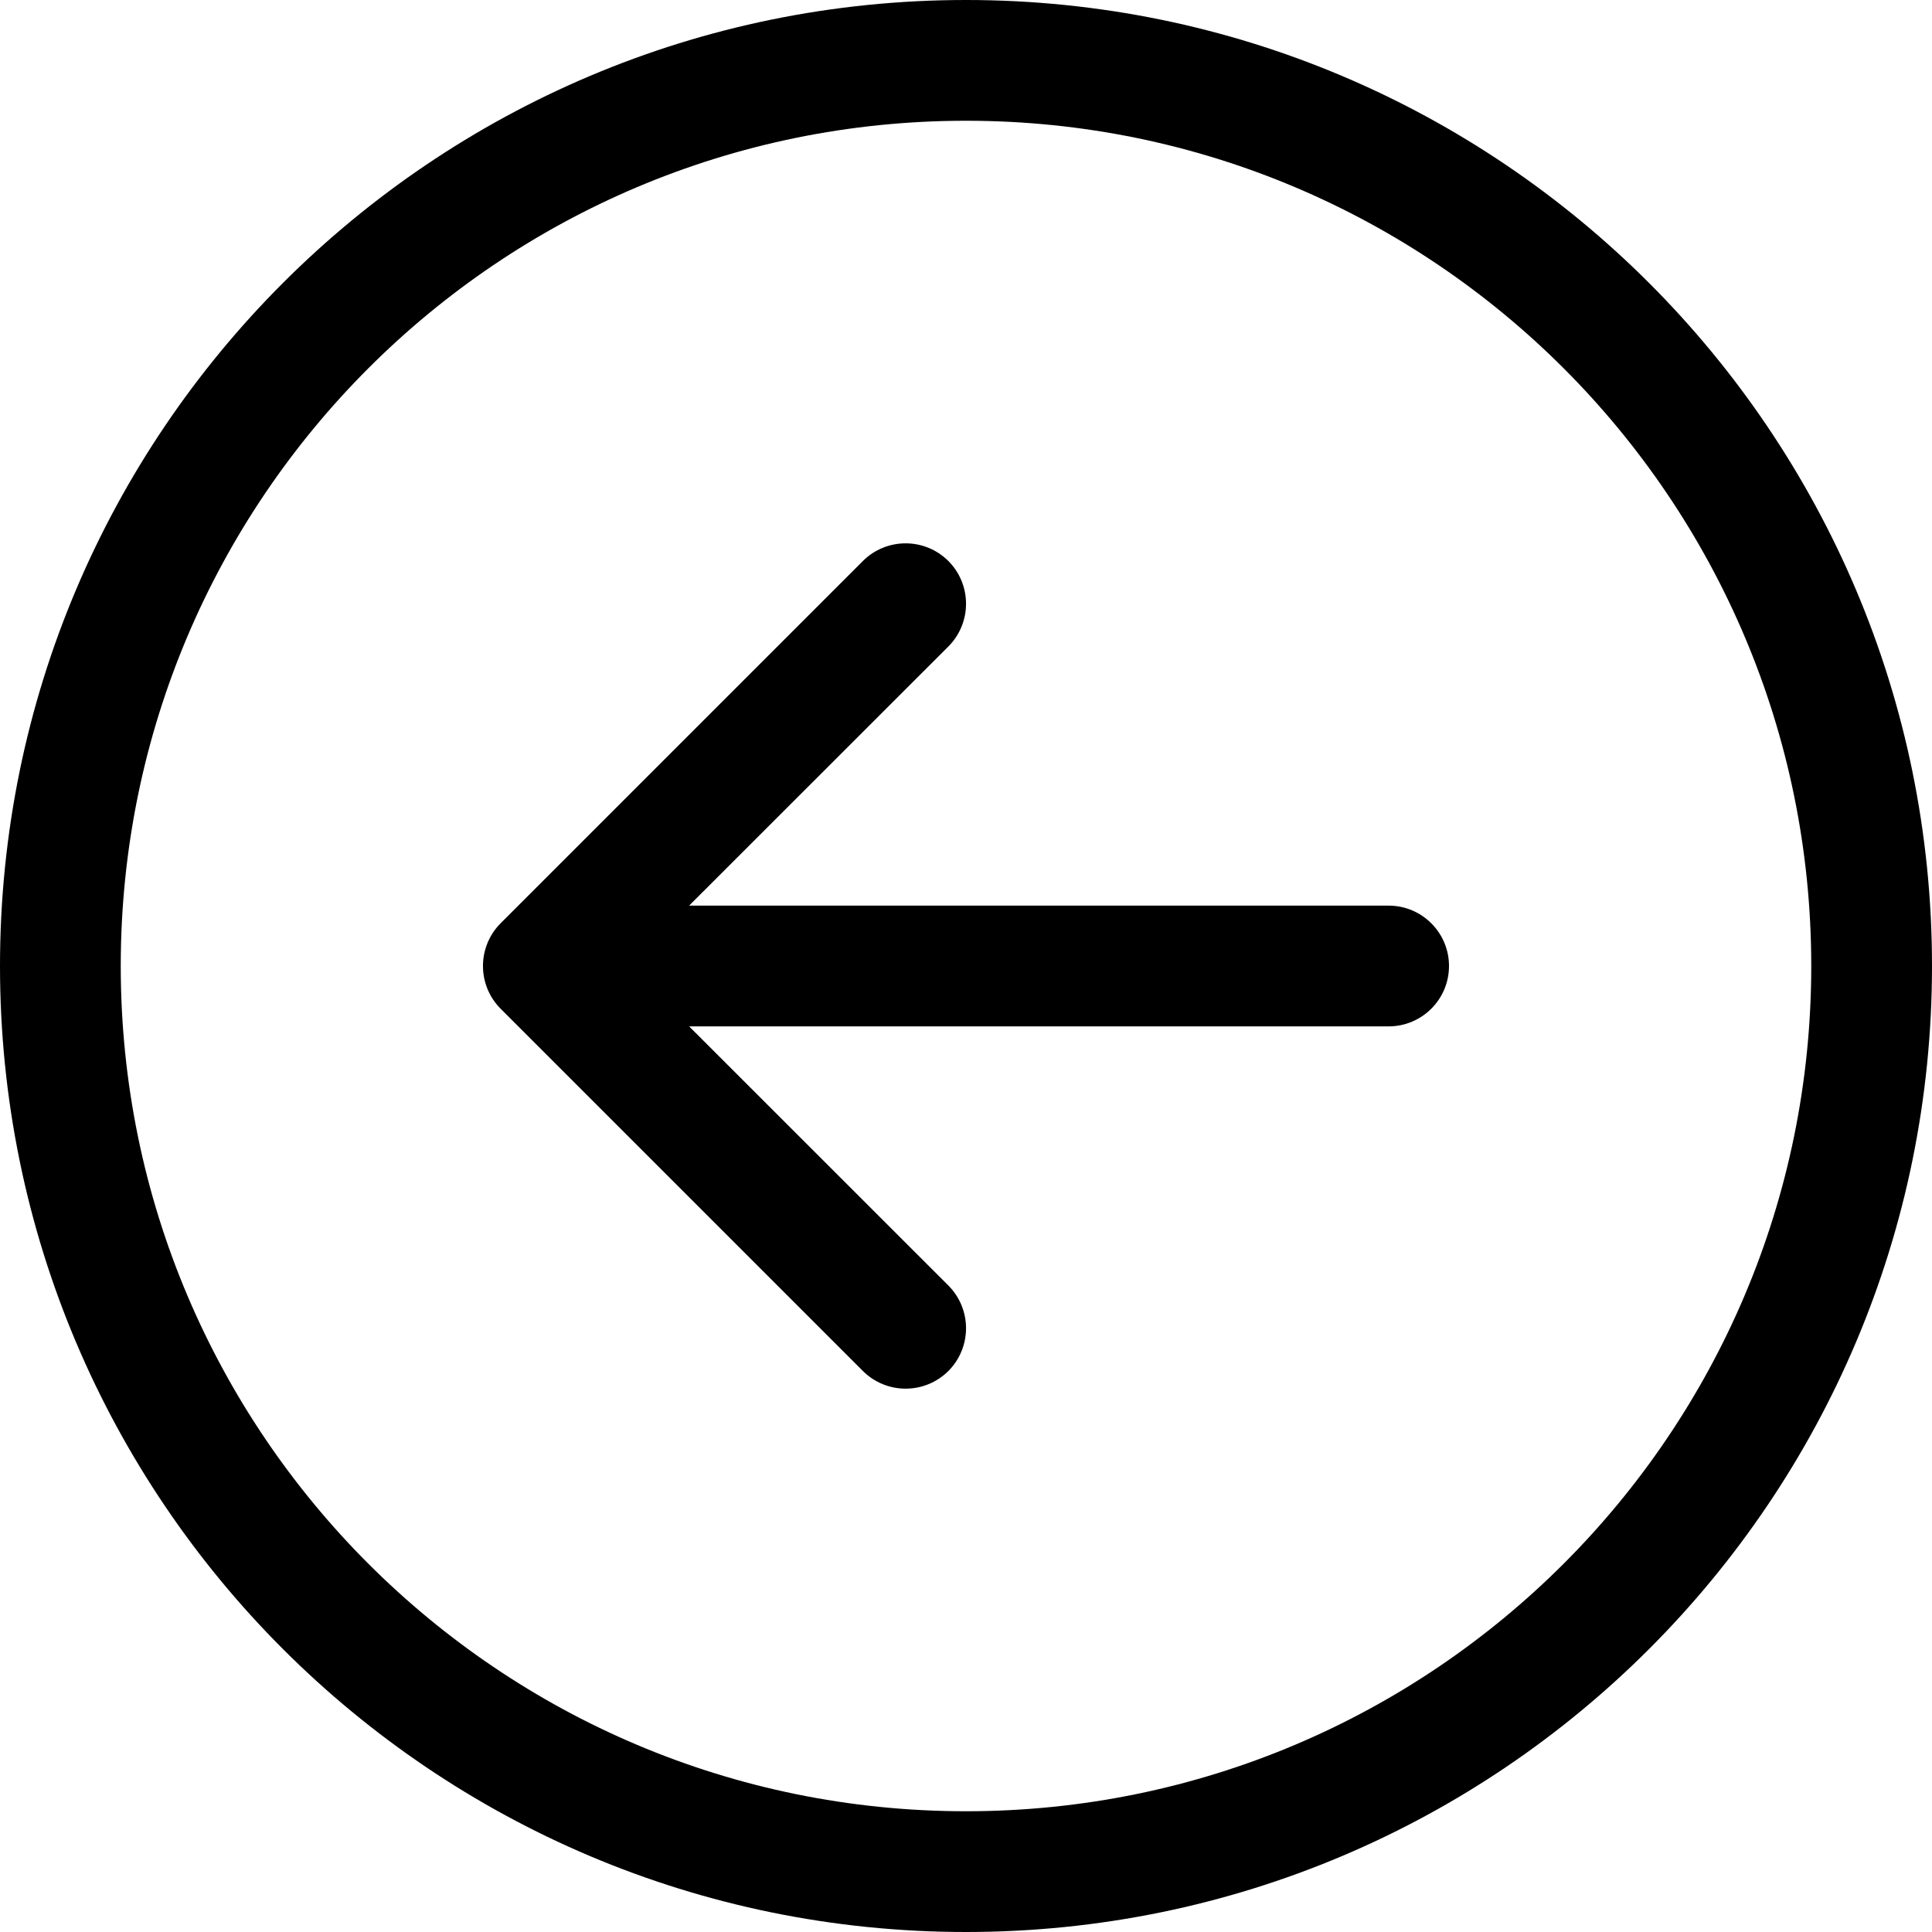
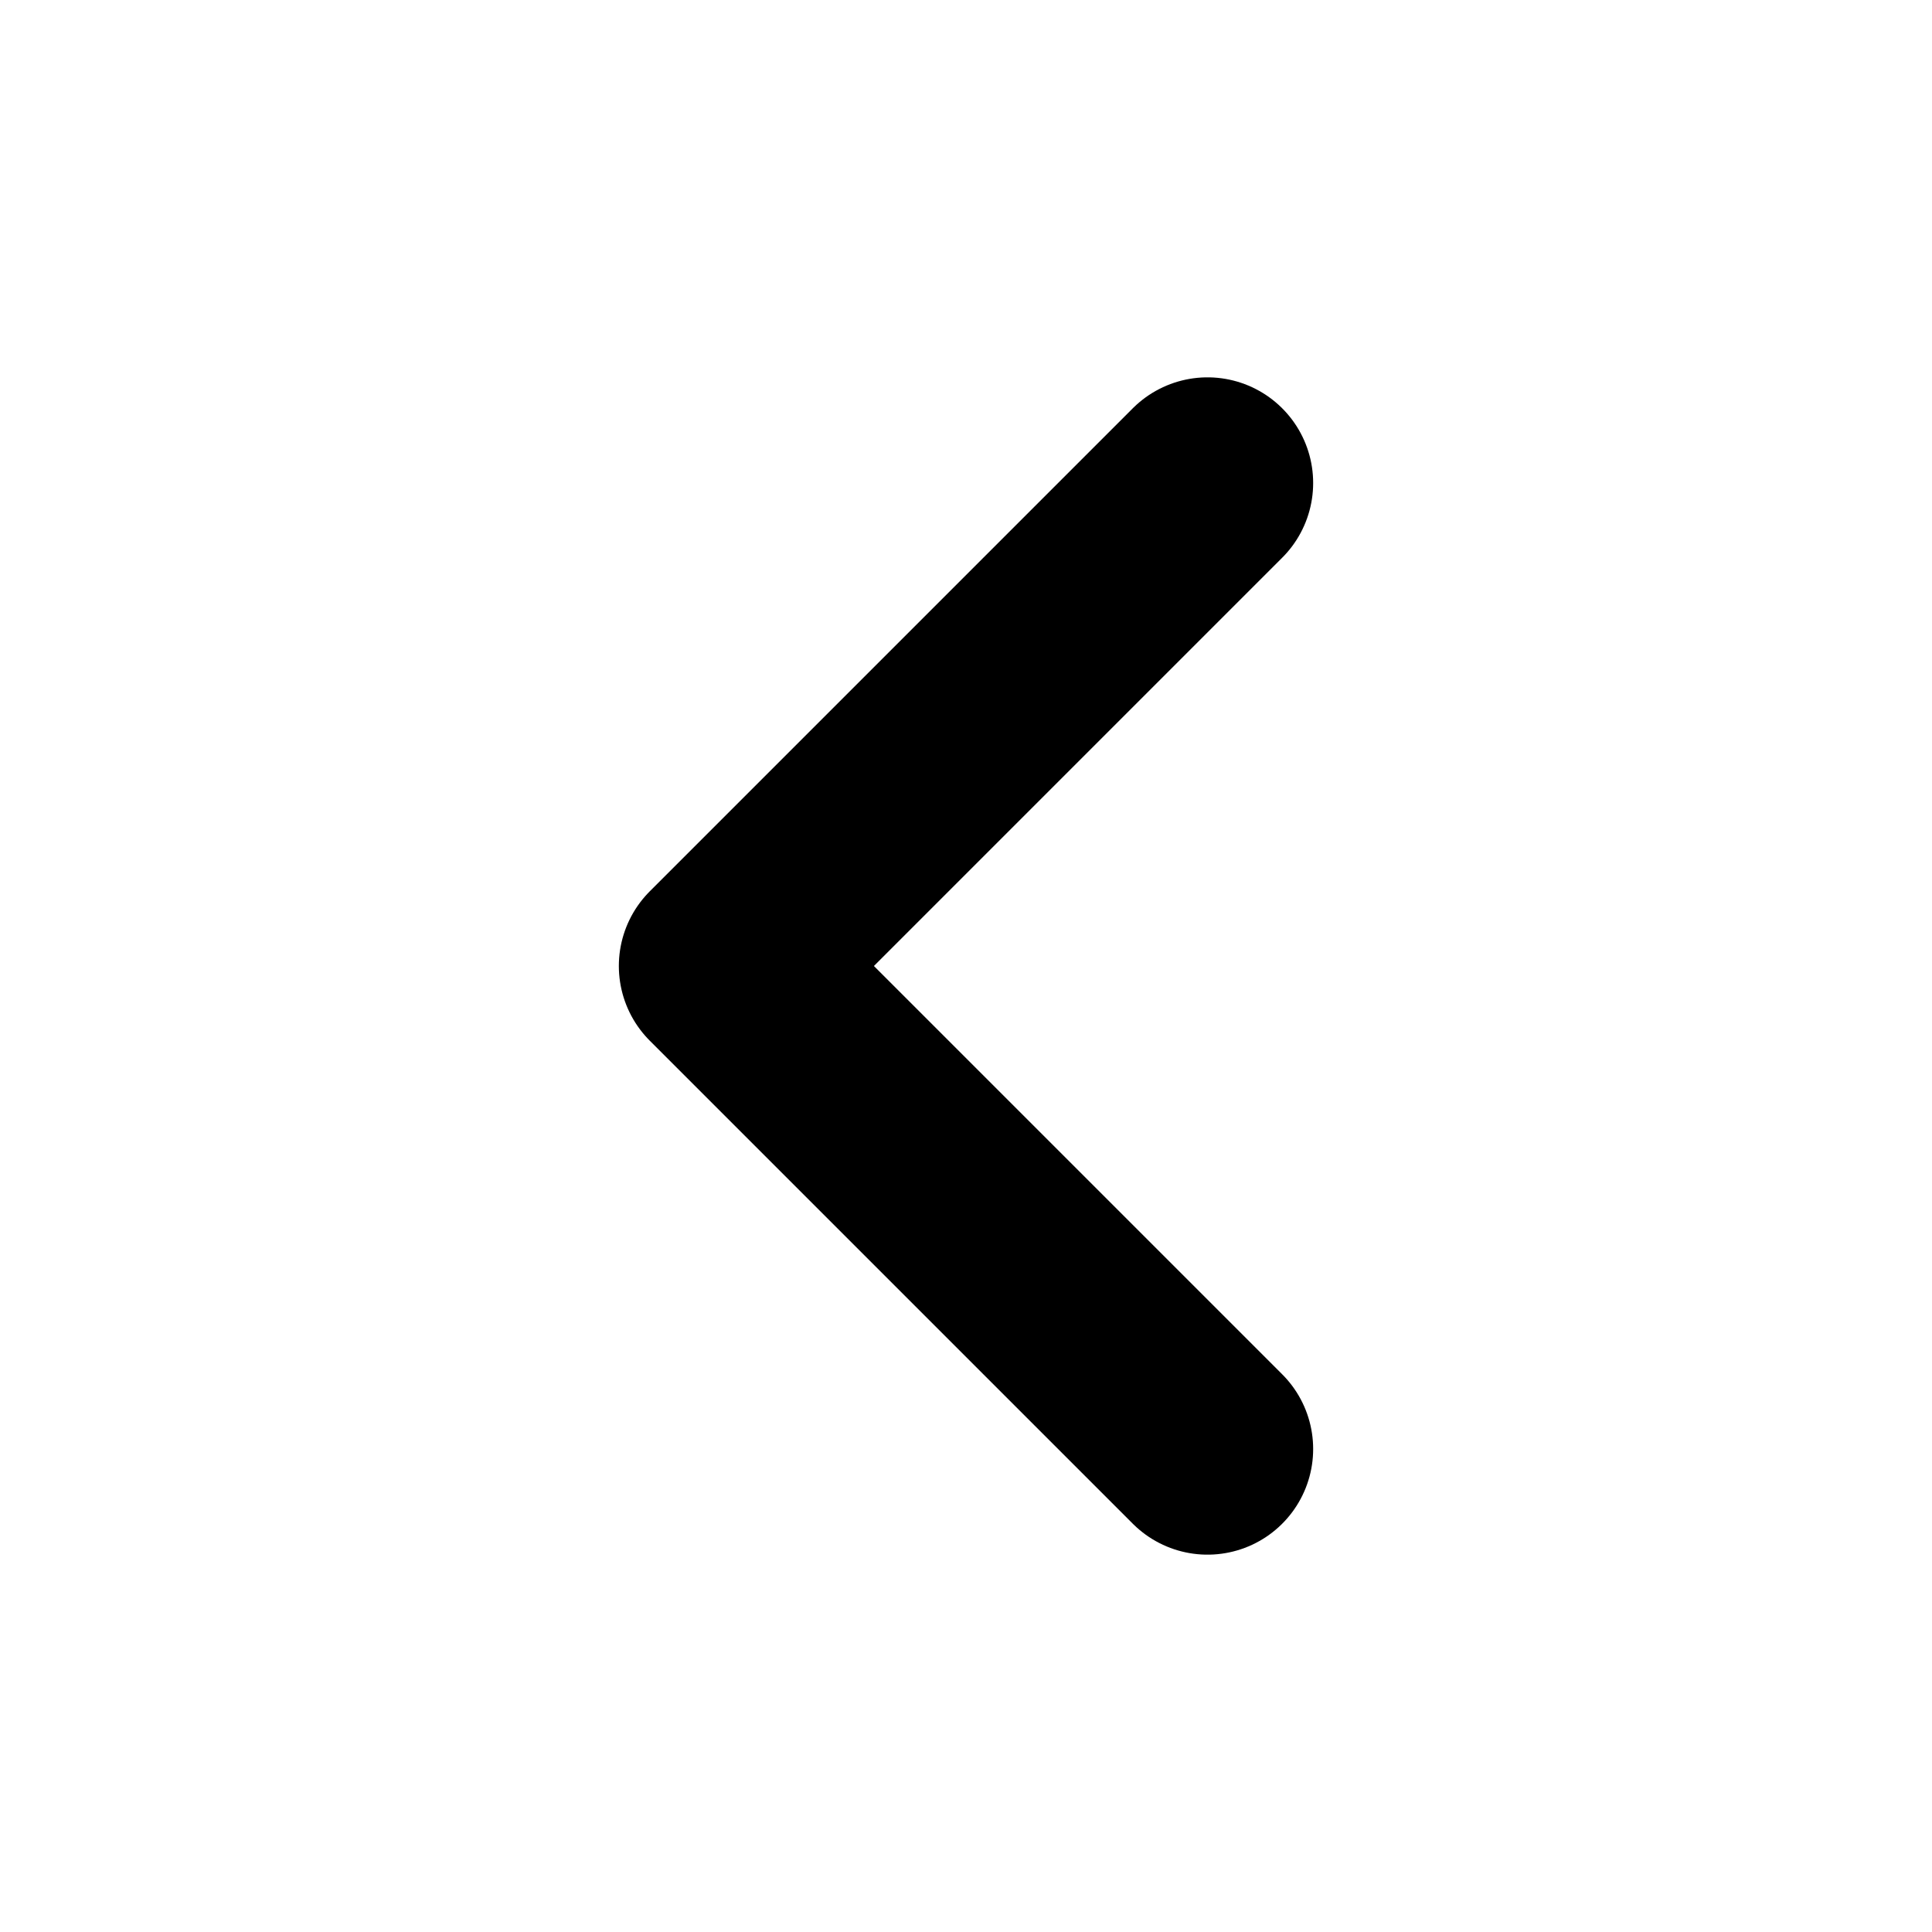
<svg xmlns="http://www.w3.org/2000/svg" width="16" height="16" viewBox="0 0 16 16" fill="none">
-   <path fill-rule="evenodd" clip-rule="evenodd" d="M1 8C1 11.866 4.134 15 8 15C11.866 15 15 11.866 15 8C15 4.134 11.866 1 8 1C4.134 1 1 4.134 1 8ZM16 8C16 12.418 12.418 16 8 16C3.582 16 0 12.418 0 8C0 3.582 3.582 0 8 0C12.418 0 16 3.582 16 8ZM11.5 7.5C11.776 7.5 12 7.724 12 8C12 8.276 11.776 8.5 11.5 8.5H5.707L7.854 10.646C8.049 10.842 8.049 11.158 7.854 11.354C7.658 11.549 7.342 11.549 7.146 11.354L4.146 8.354C3.951 8.158 3.951 7.842 4.146 7.646L7.146 4.646C7.342 4.451 7.658 4.451 7.854 4.646C8.049 4.842 8.049 5.158 7.854 5.354L5.707 7.5H11.5Z" fill="currentColor" />
+   <path d="M10 12L6 8L10 4" stroke="currentColor" stroke-width="1.75" stroke-linecap="round" stroke-linejoin="round" />
</svg>
